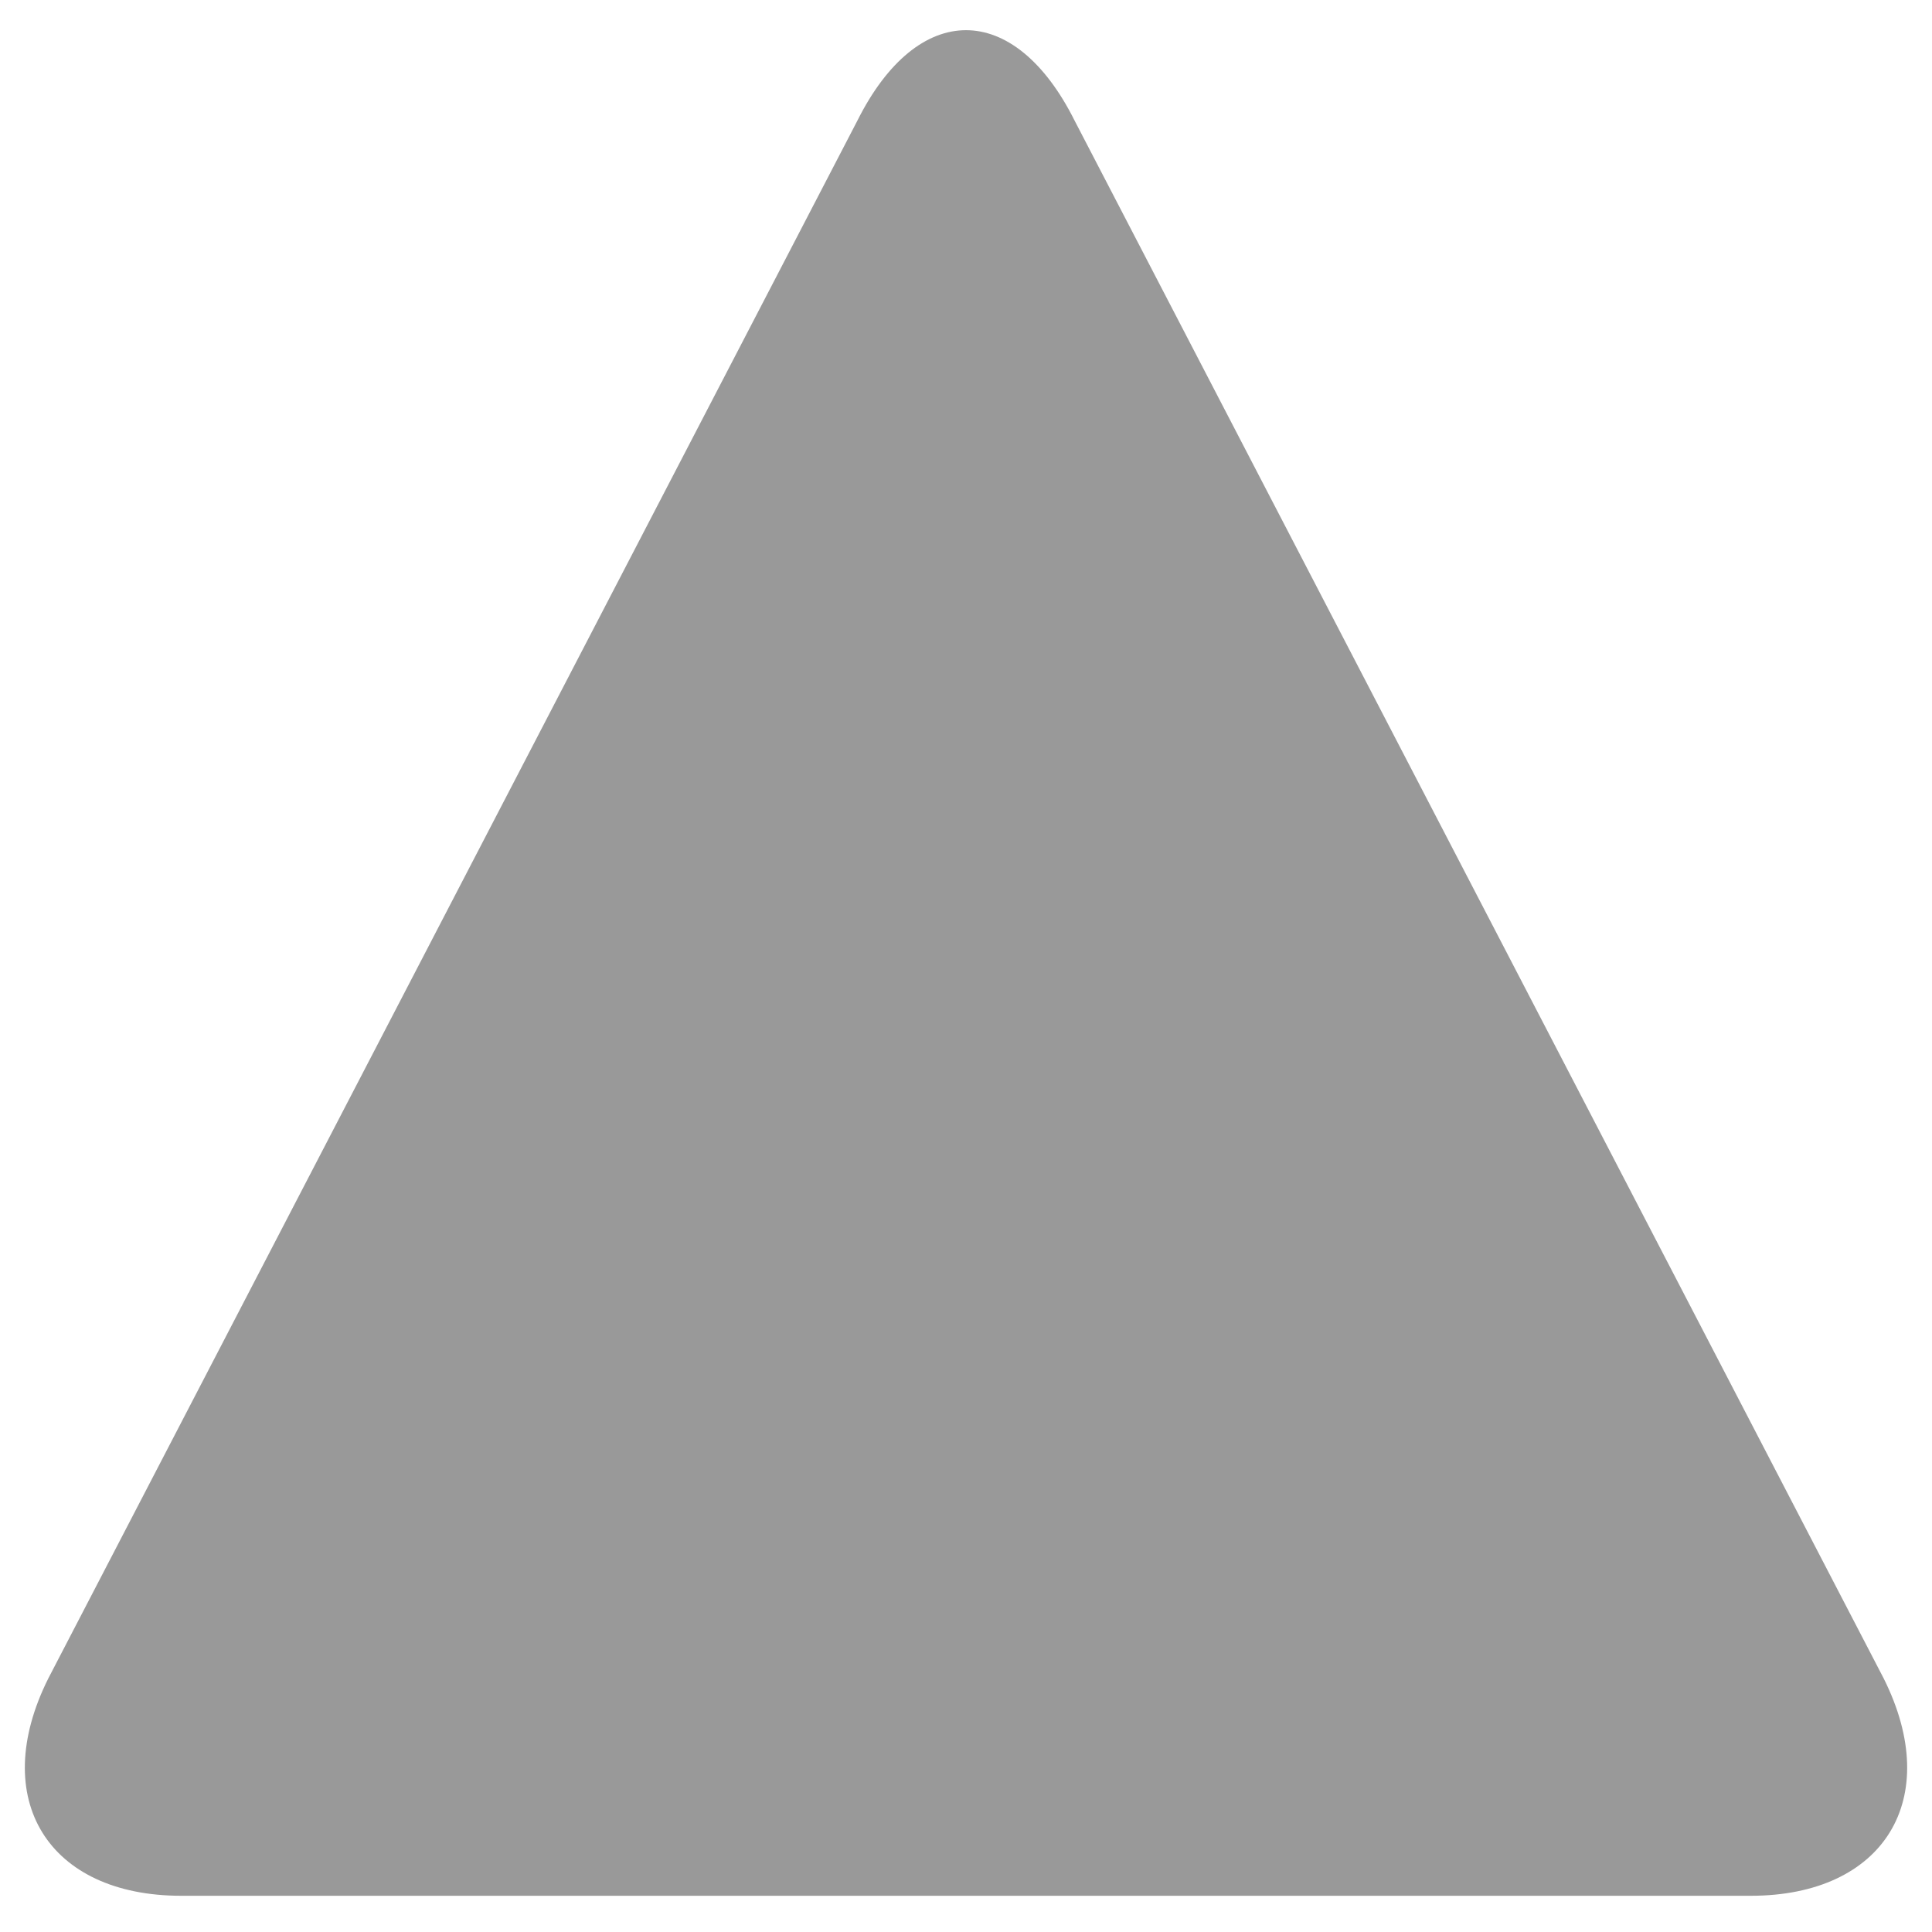
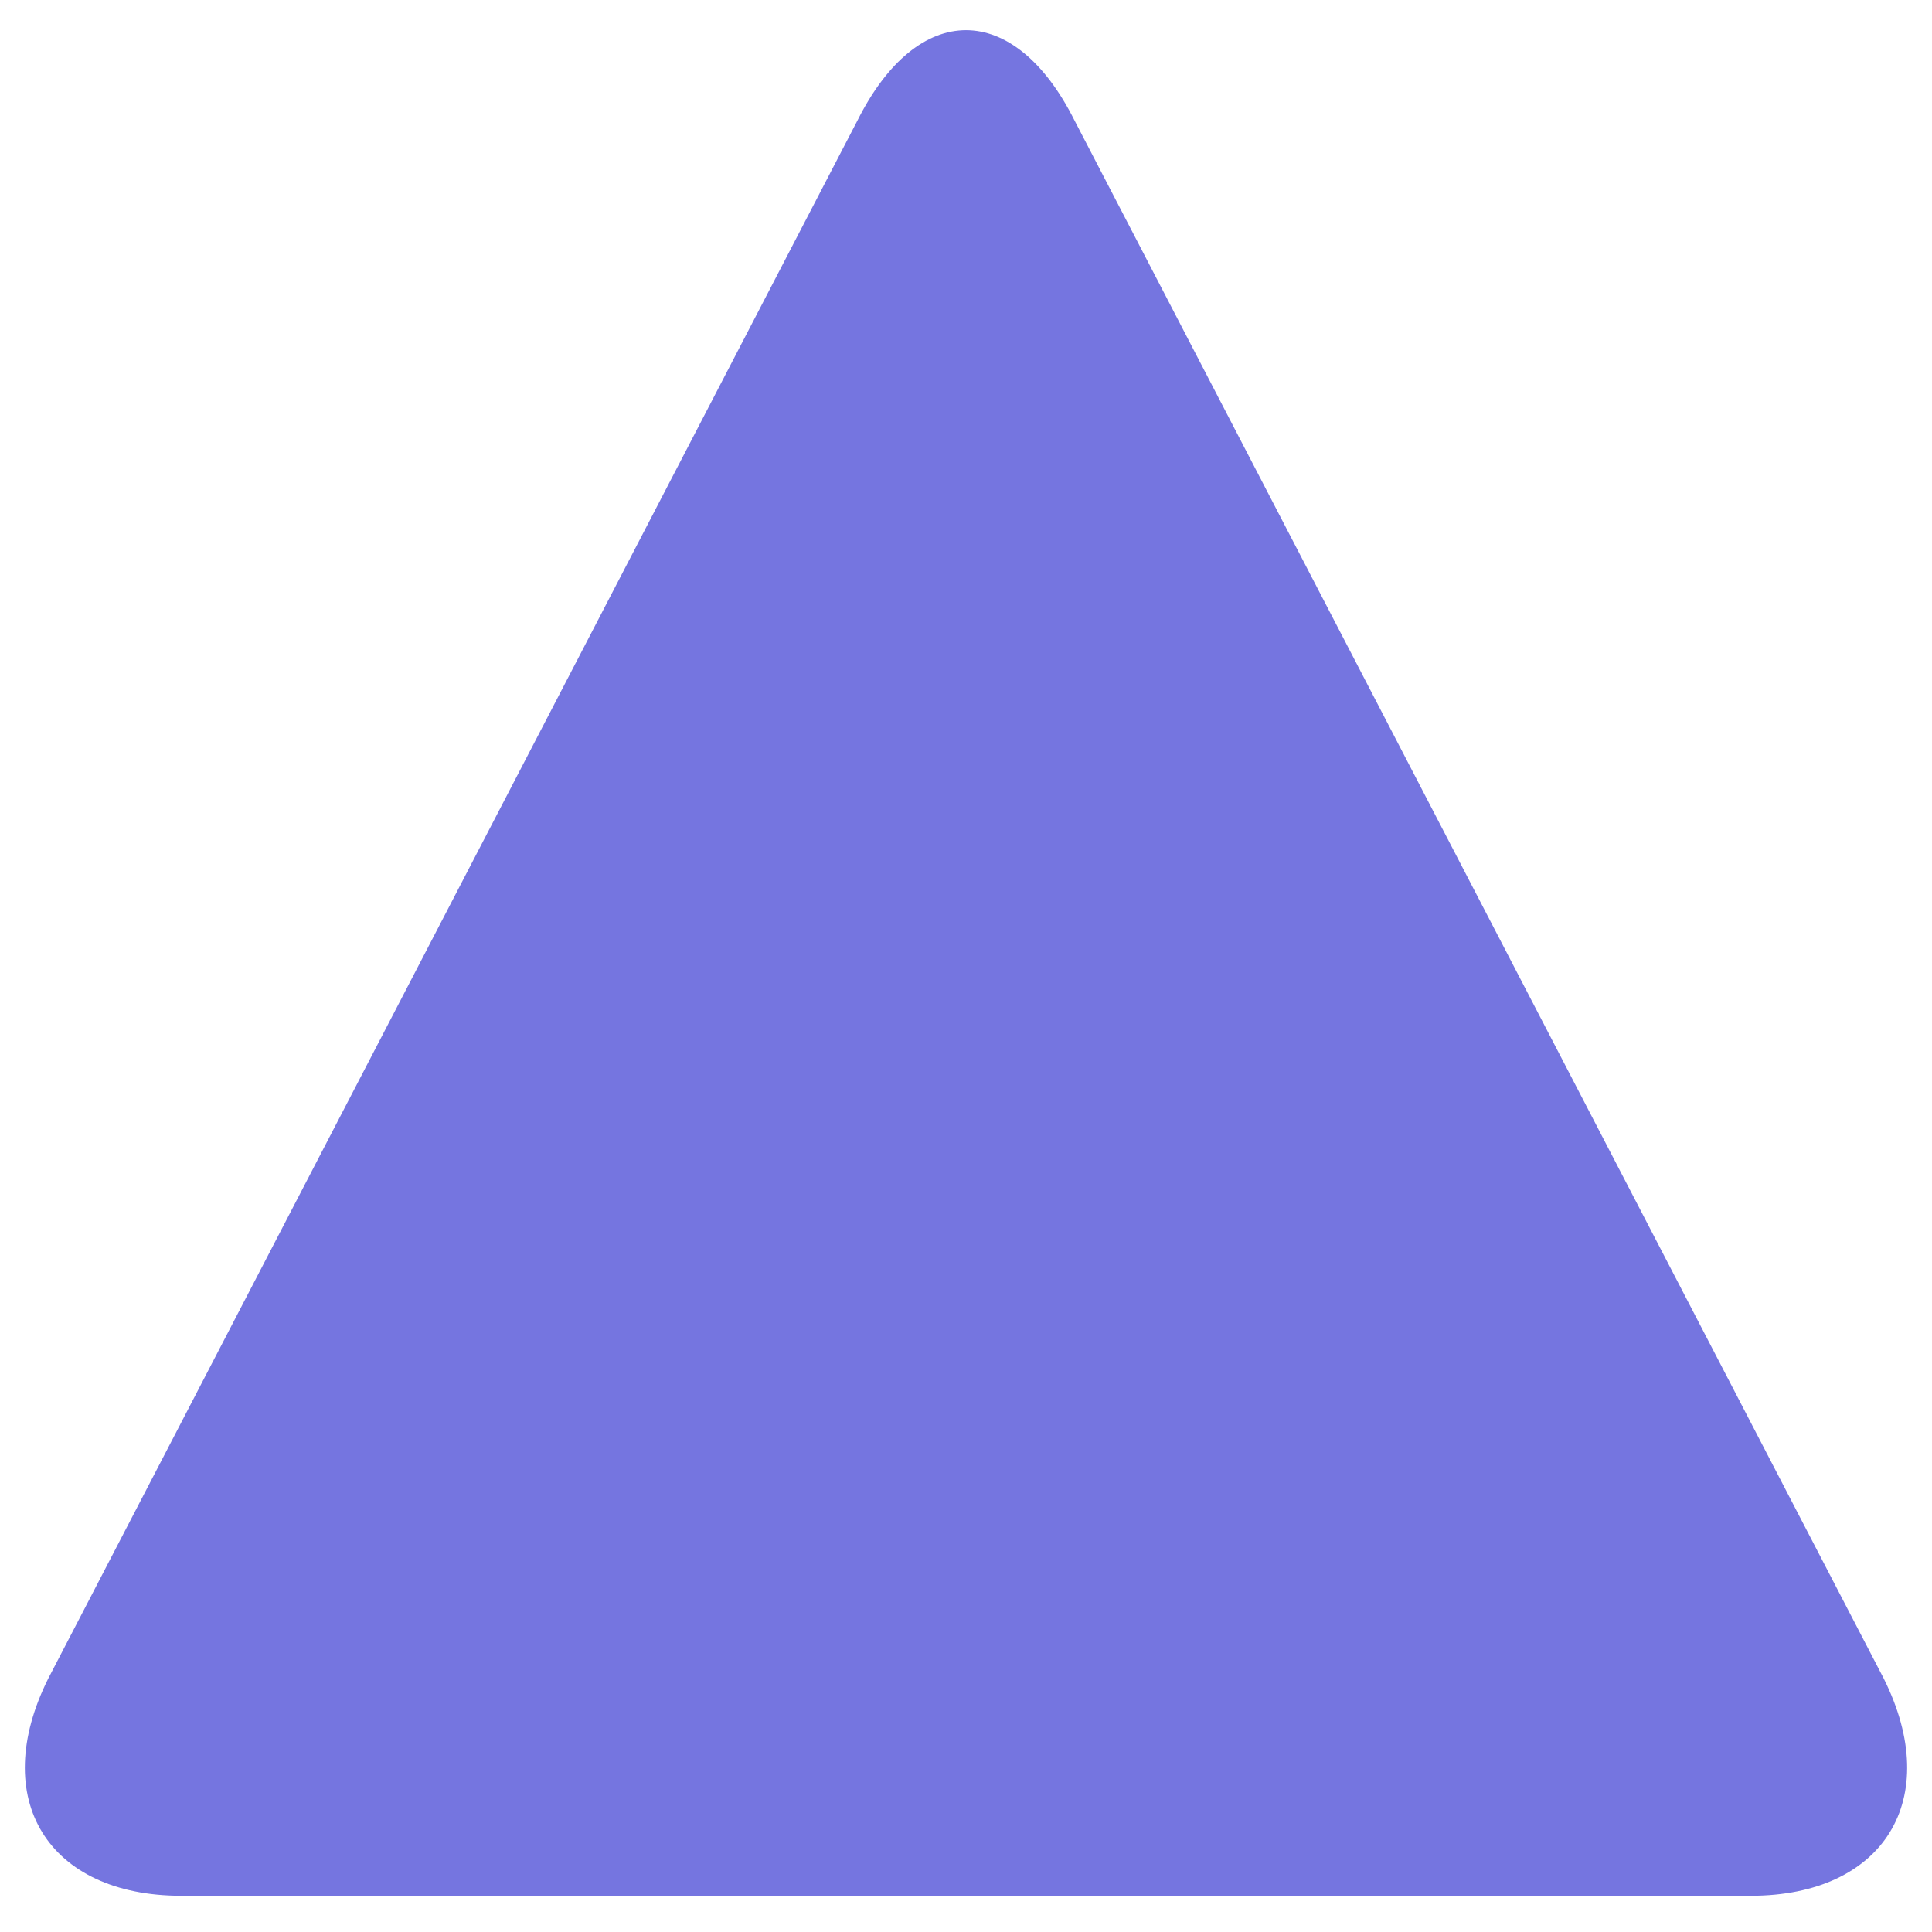
<svg xmlns="http://www.w3.org/2000/svg" width="16" height="16" viewBox="-0.2 -0.3 16 16" preserveAspectRatio="xMinYMid meet" overflow="visible">
-   <path d="M6.9.7c.5-1 1.3-1 1.8 0l6.7 12.9c.5 1 0 1.8-1.1 1.8h-13c-1.1 0-1.6-.8-1.1-1.8L6.9.7z" fill="#999" />
+   <path d="M6.9.7c.5-1 1.3-1 1.8 0l6.7 12.9c.5 1 0 1.8-1.1 1.8h-13c-1.1 0-1.6-.8-1.1-1.8L6.9.7z" fill="#7575E0" />
</svg>
